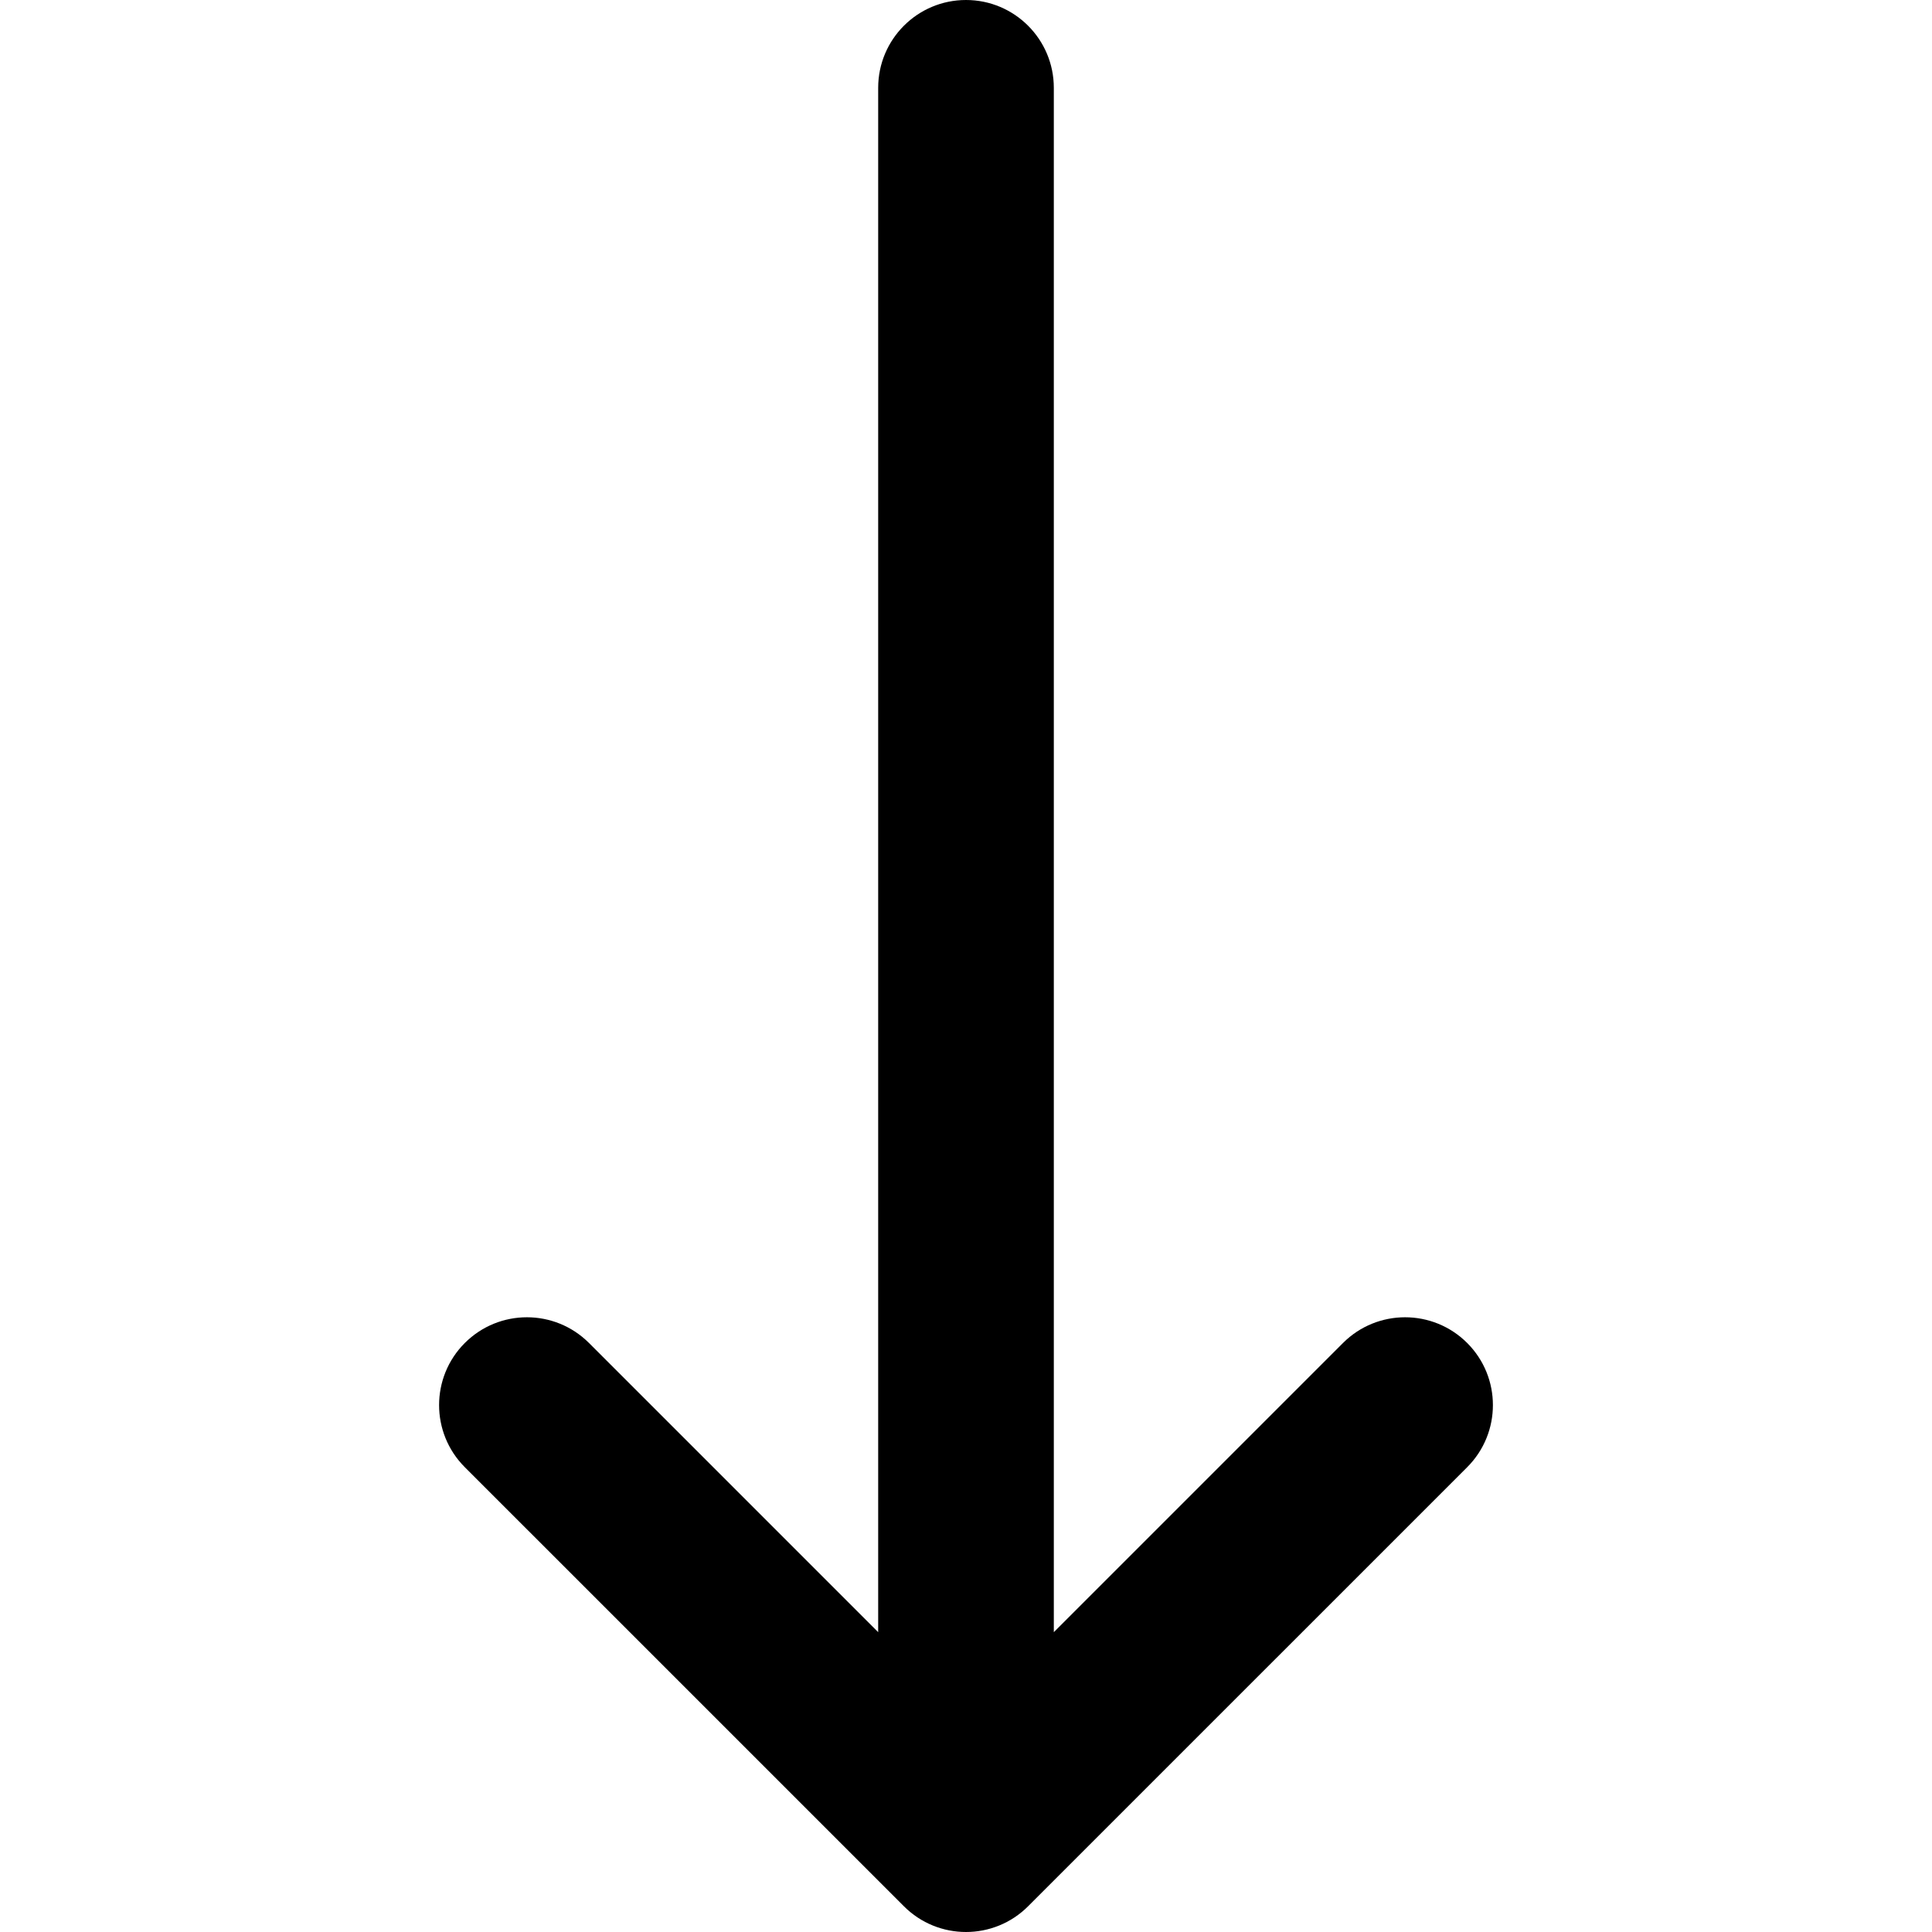
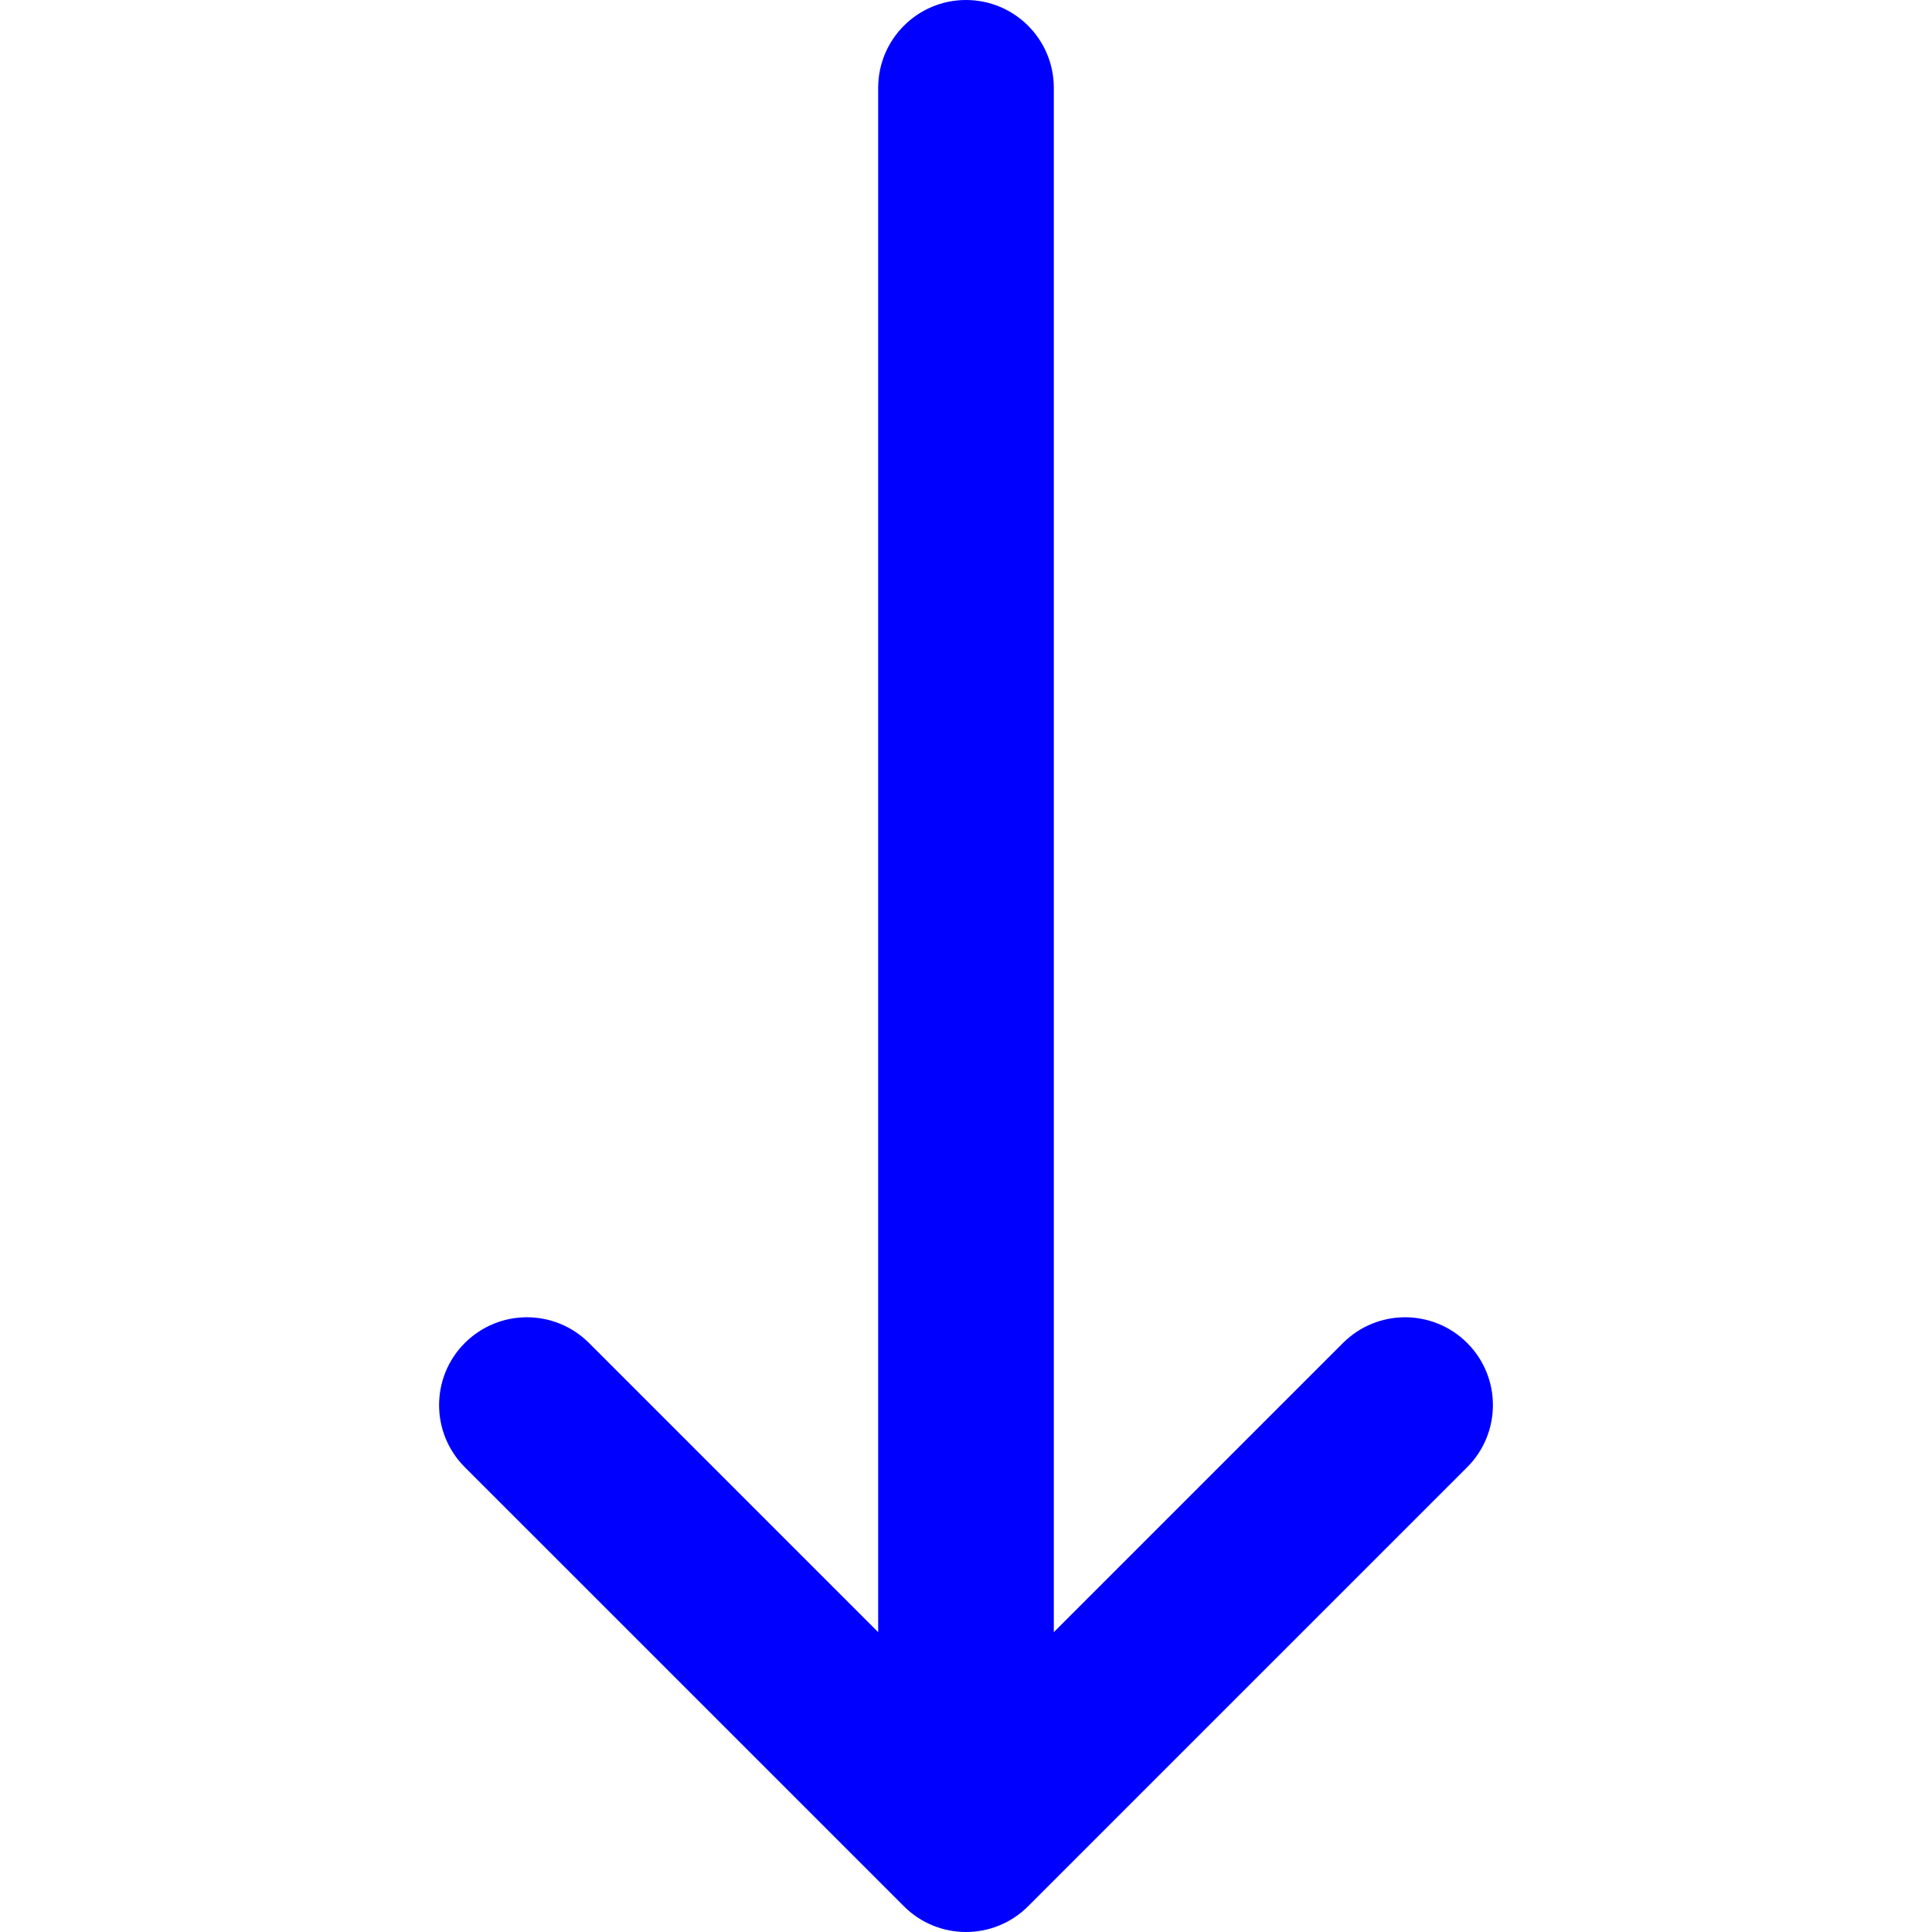
<svg xmlns="http://www.w3.org/2000/svg" version="1.1" id="Layer_1" x="0px" y="0px" viewBox="0 0 330 330" style="enable-background:new 0 0 330 330;" xml:space="preserve">
-   <path id="XMLID_30_" d="M154.394,325.606C157.322,328.535,161.161,330,165,330s7.678-1.465,10.607-4.394l75-75  c5.858-5.857,5.858-15.355,0-21.213c-5.858-5.857-15.356-5.857-21.213,0L180,278.787V15c0-8.284-6.716-15-15-15  c-8.284,0-15,6.716-15,15v263.787l-49.394-49.394c-5.858-5.857-15.355-5.857-21.213,0c-5.858,5.857-5.858,15.355,0,21.213  L154.394,325.606z" />
-   <g>
- </g>
-   <g>
- </g>
-   <g>
- </g>
-   <g>
- </g>
-   <g>
- </g>
-   <g>
- </g>
-   <g>
- </g>
-   <g>
- </g>
-   <g>
- </g>
-   <g>
- </g>
-   <g>
- </g>
-   <g>
- </g>
-   <g>
- </g>
-   <g>
- </g>
-   <g>
- </g>
+   <path id="XMLID_30_" d="M154.394,325.606C157.322,328.535,161.161,330,165,330s7.678-1.465,10.607-4.394l75-75  c5.858-5.857,5.858-15.355,0-21.213c-5.858-5.857-15.356-5.857-21.213,0L180,278.787V15c0-8.284-6.716-15-15-15  c-8.284,0-15,6.716-15,15v263.787l-49.394-49.394c-5.858-5.857-15.355-5.857-21.213,0c-5.858,5.857-5.858,15.355,0,21.213  L154.394,325.606z" fill="blue" />
</svg>
